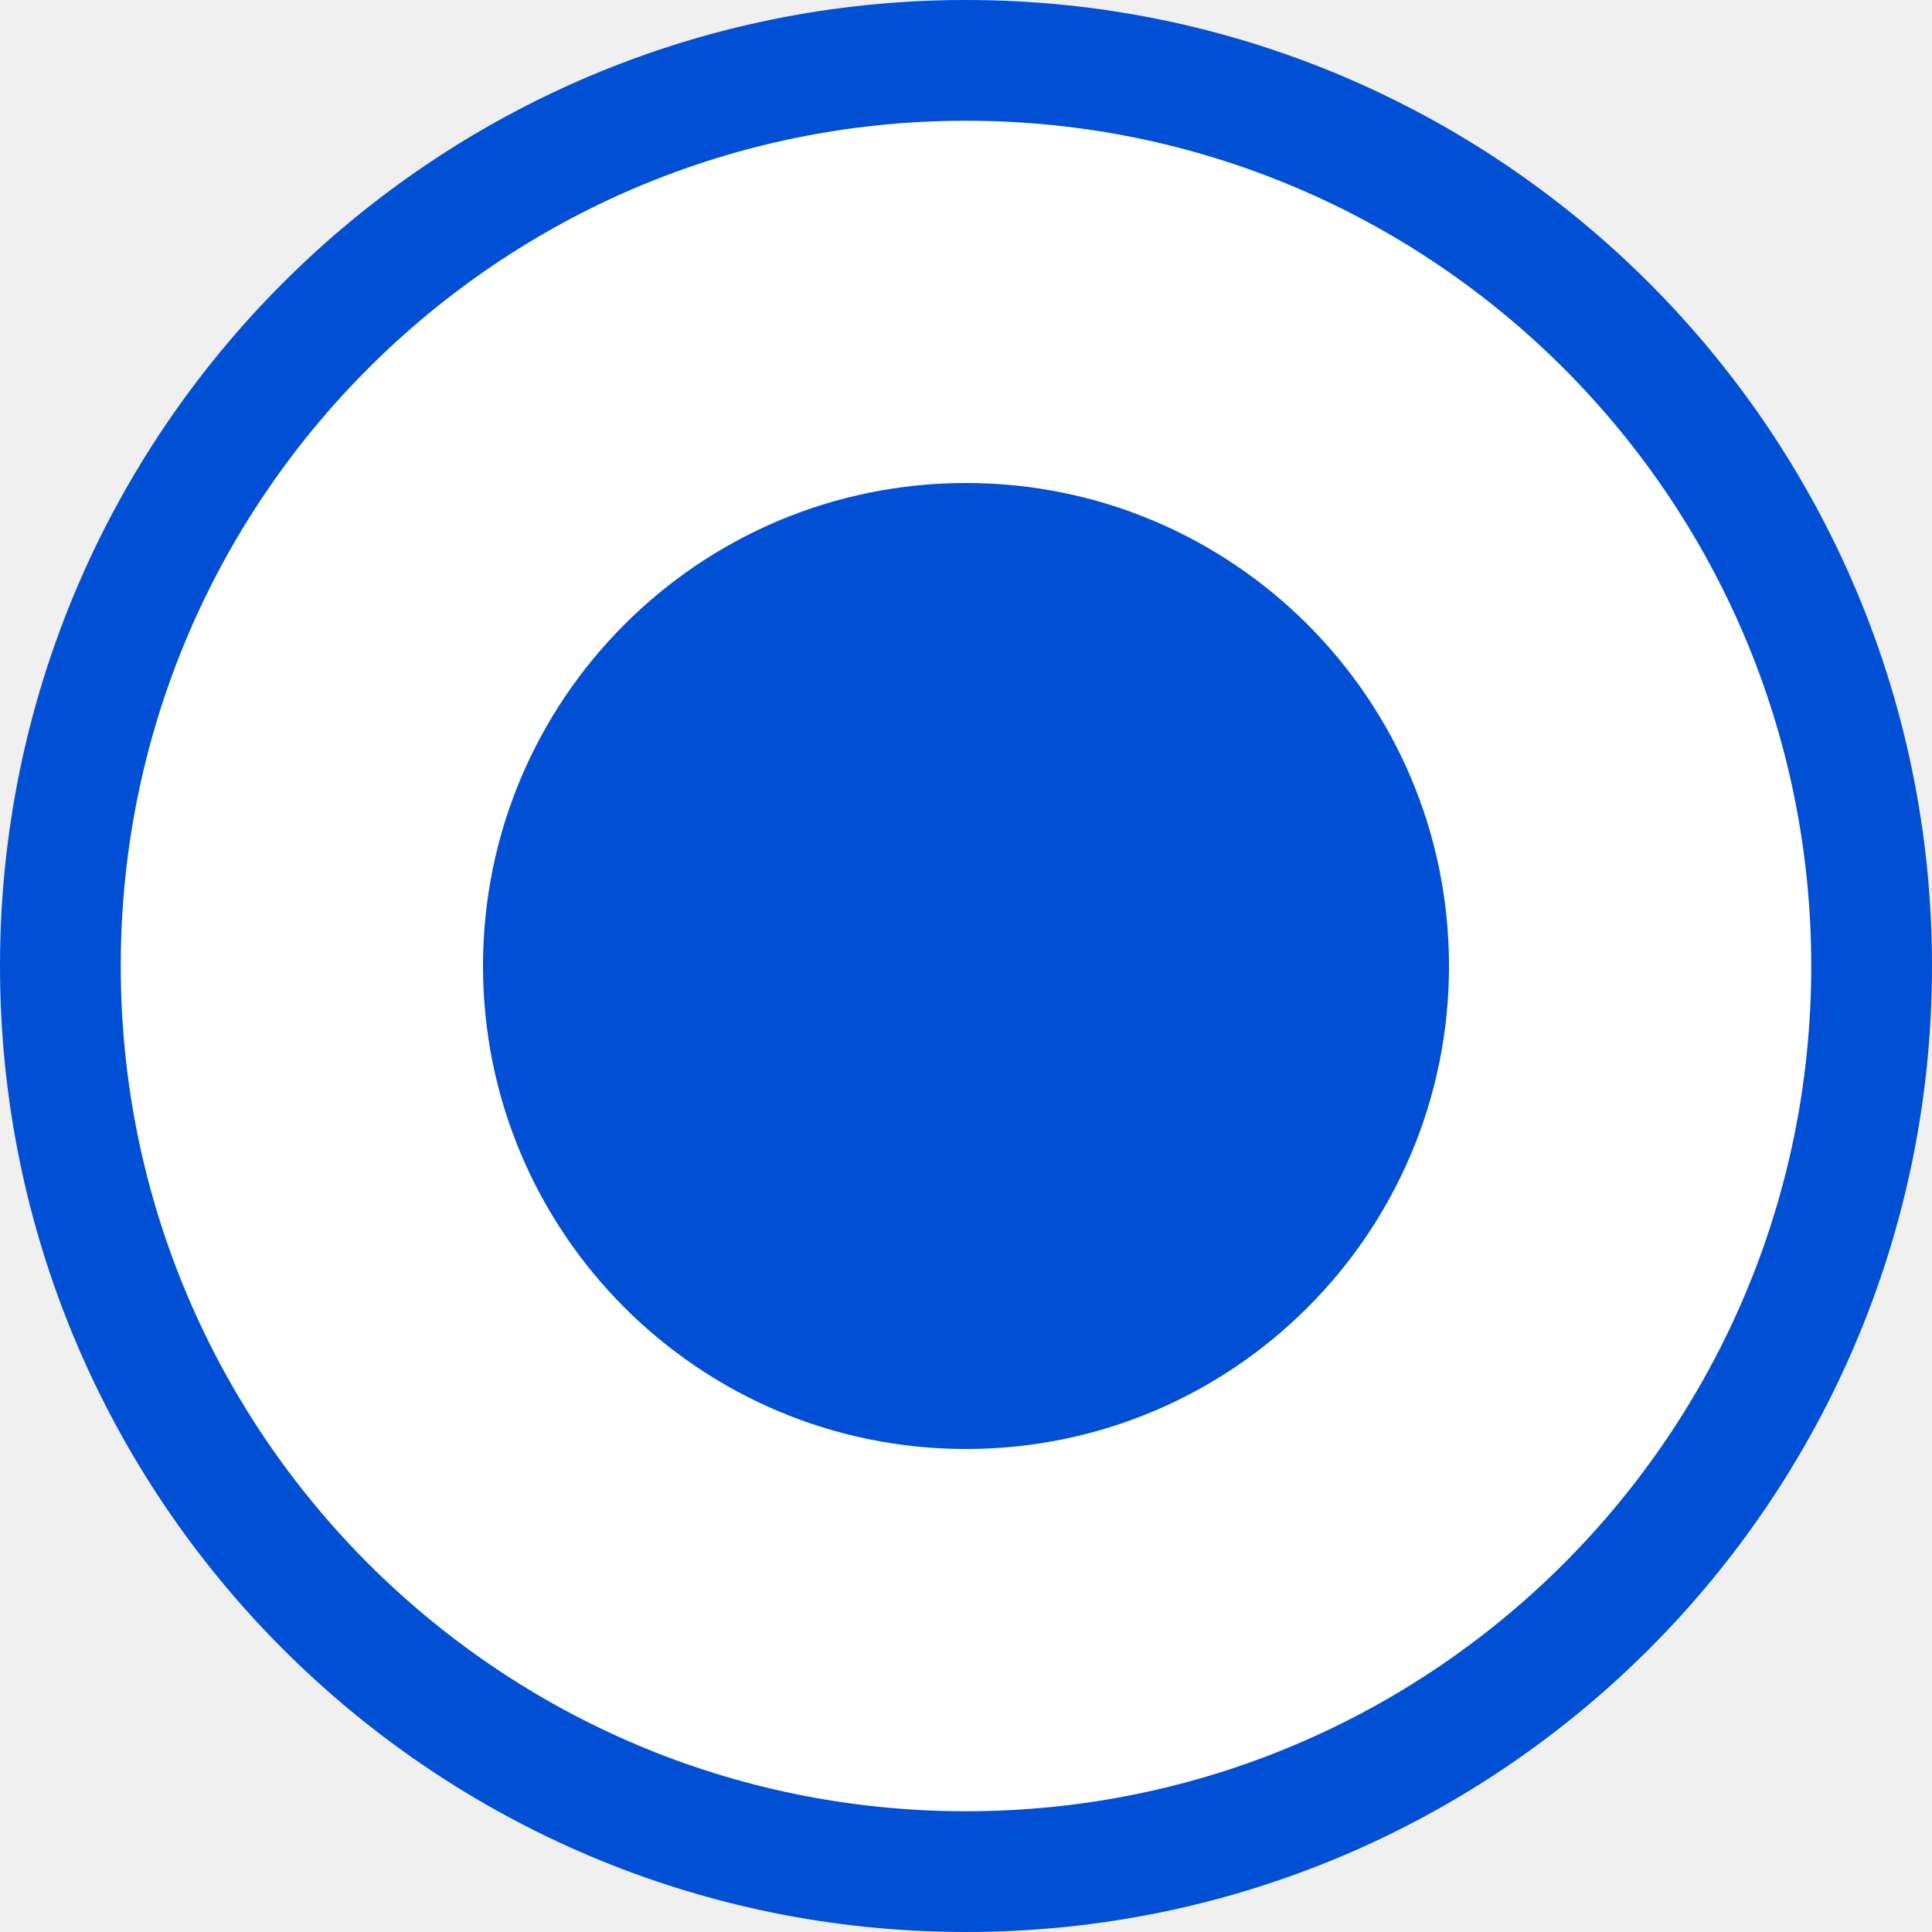
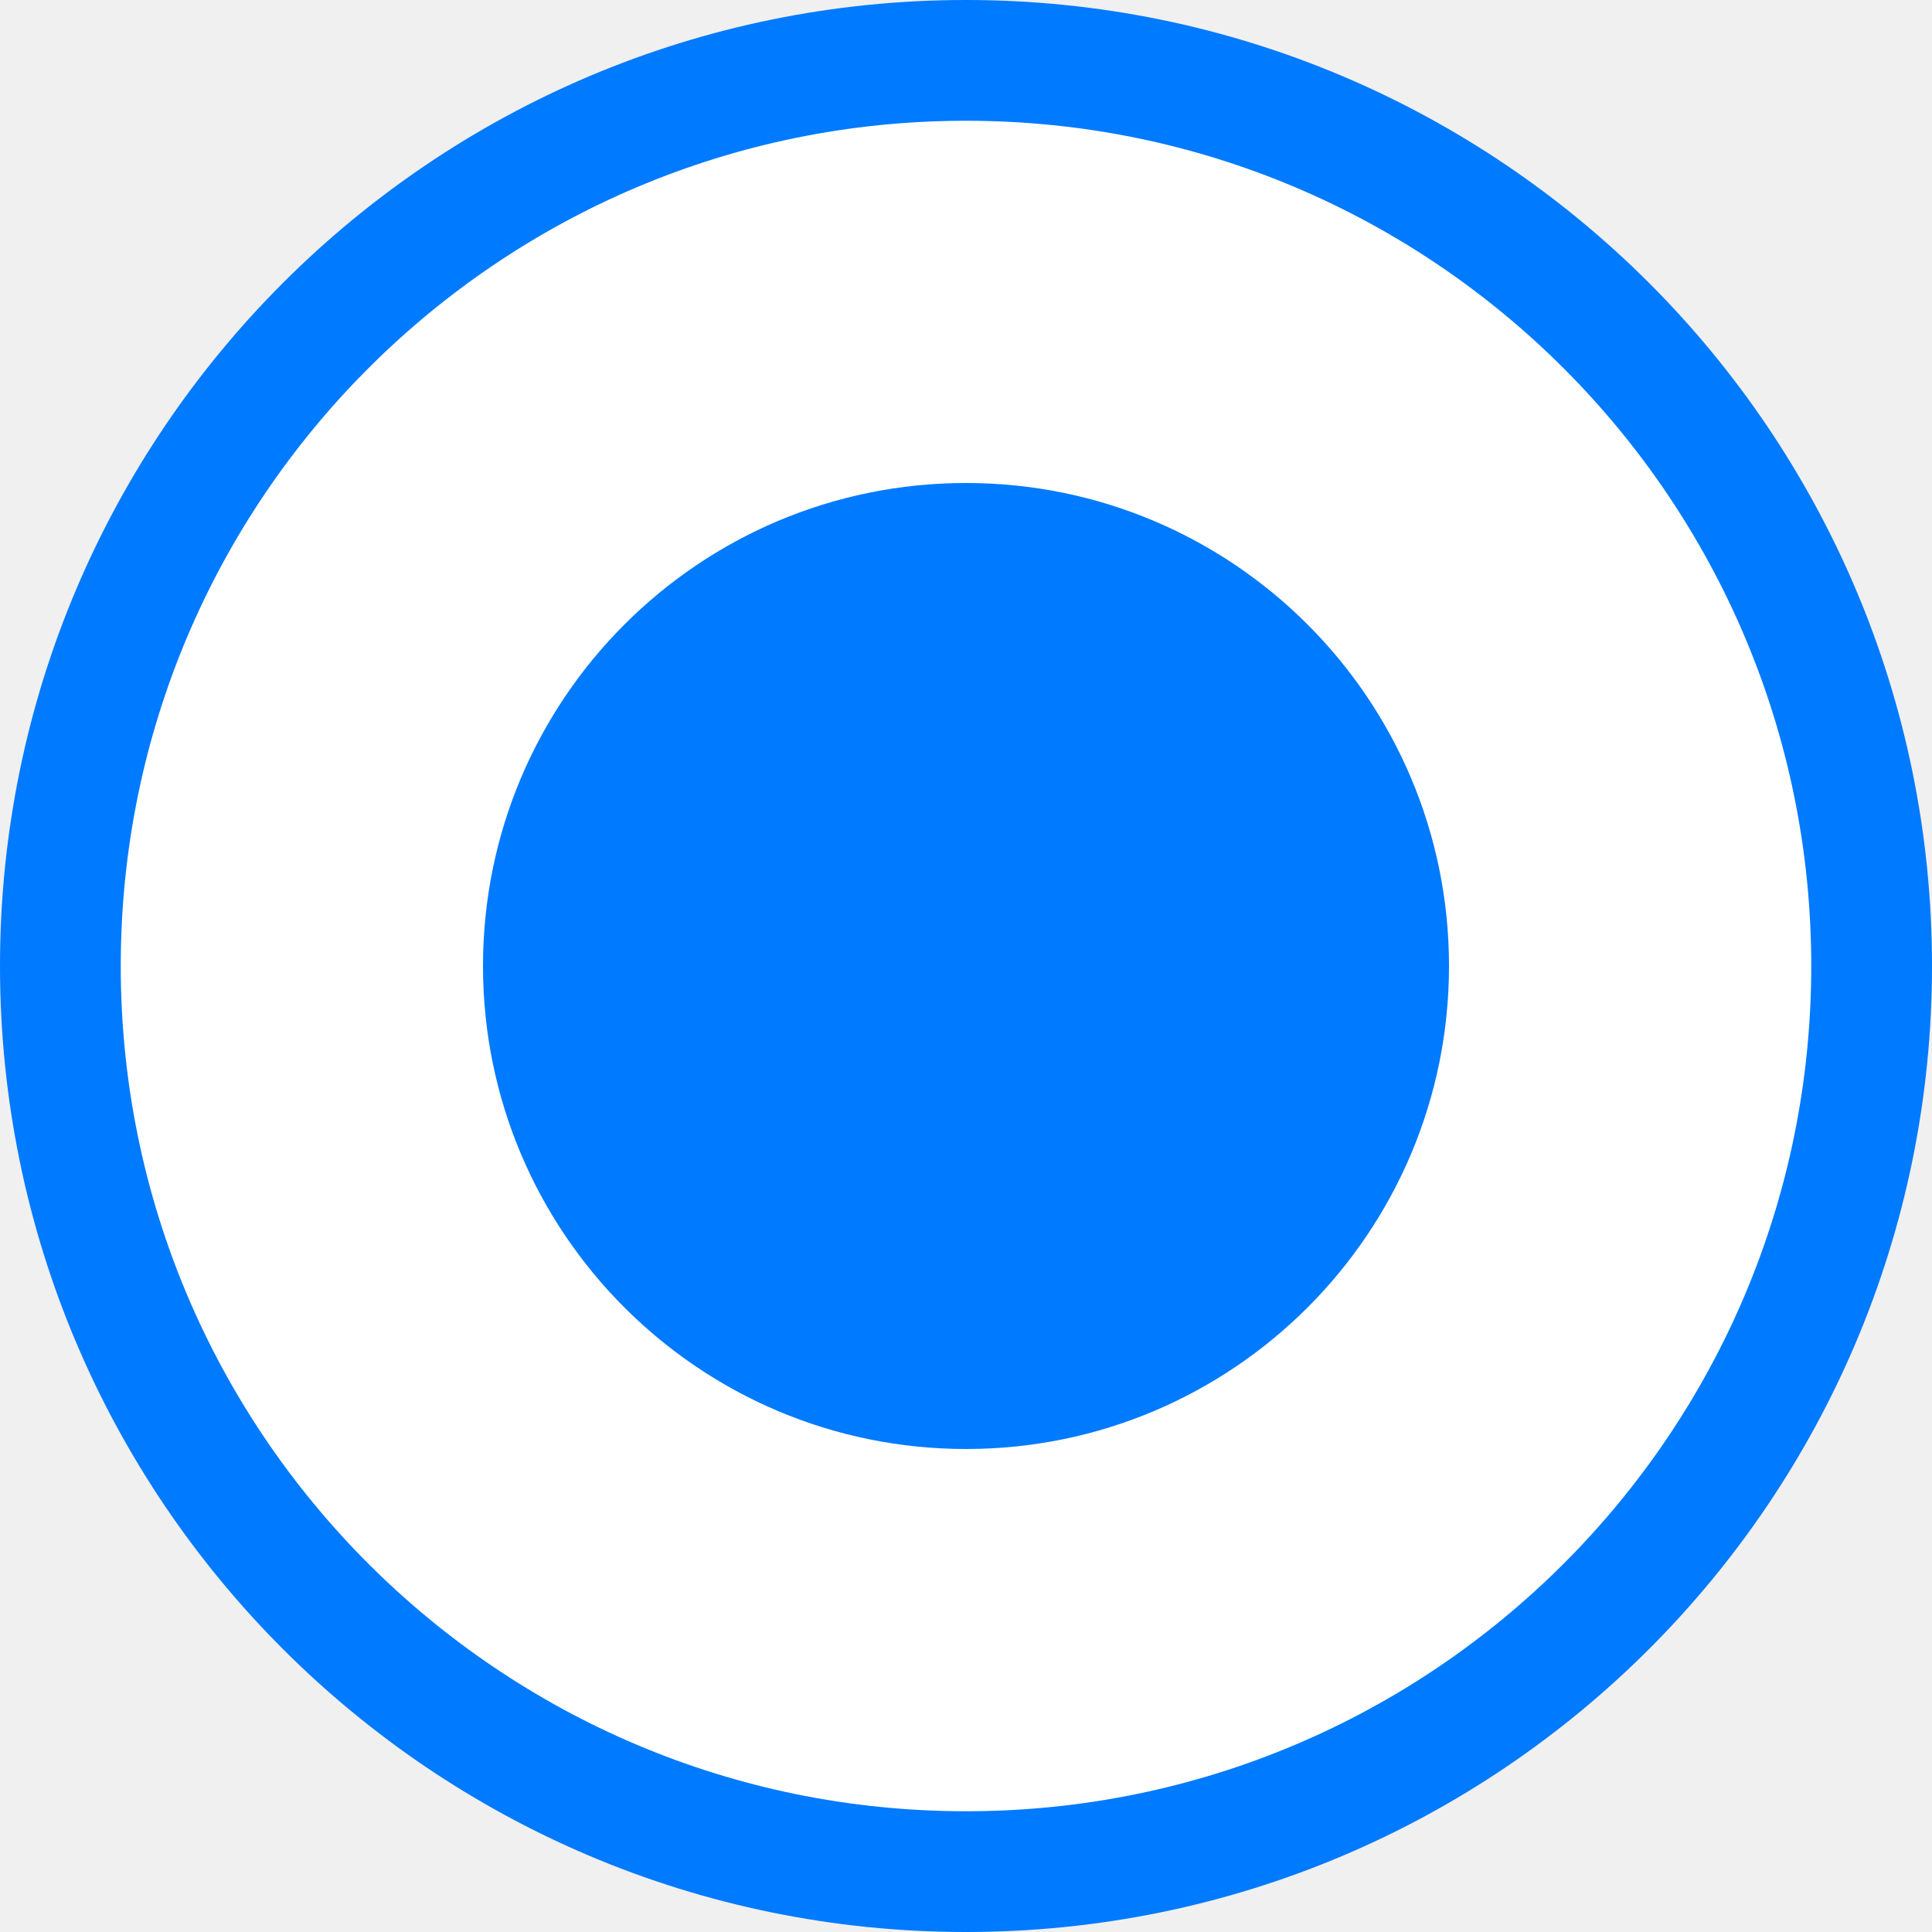
<svg xmlns="http://www.w3.org/2000/svg" width="16px" height="16px" viewBox="0 0 16 16" version="1.1">
  <g id="----2.4单选-✅" stroke="none" stroke-width="1" fill="none" fill-rule="evenodd">
    <g id="单选" transform="translate(-681, -1408)">
      <g id="编组-2" transform="translate(657, 1334)">
        <g id="已选" transform="translate(24, 74)">
-           <circle id="Mask" stroke="#004FD4" fill="#FFFFFF" cx="8" cy="8" r="7.5" />
-           <circle id="Mask" fill="#004FD4" cx="8" cy="8" r="4" />
+           <circle id="Mask" stroke="#007aff" fill="#FFFFFF" cx="8" cy="8" r="7.5" />
+           <circle id="Mask" fill="#007aff" cx="8" cy="8" r="4" />
        </g>
      </g>
    </g>
  </g>
</svg>
